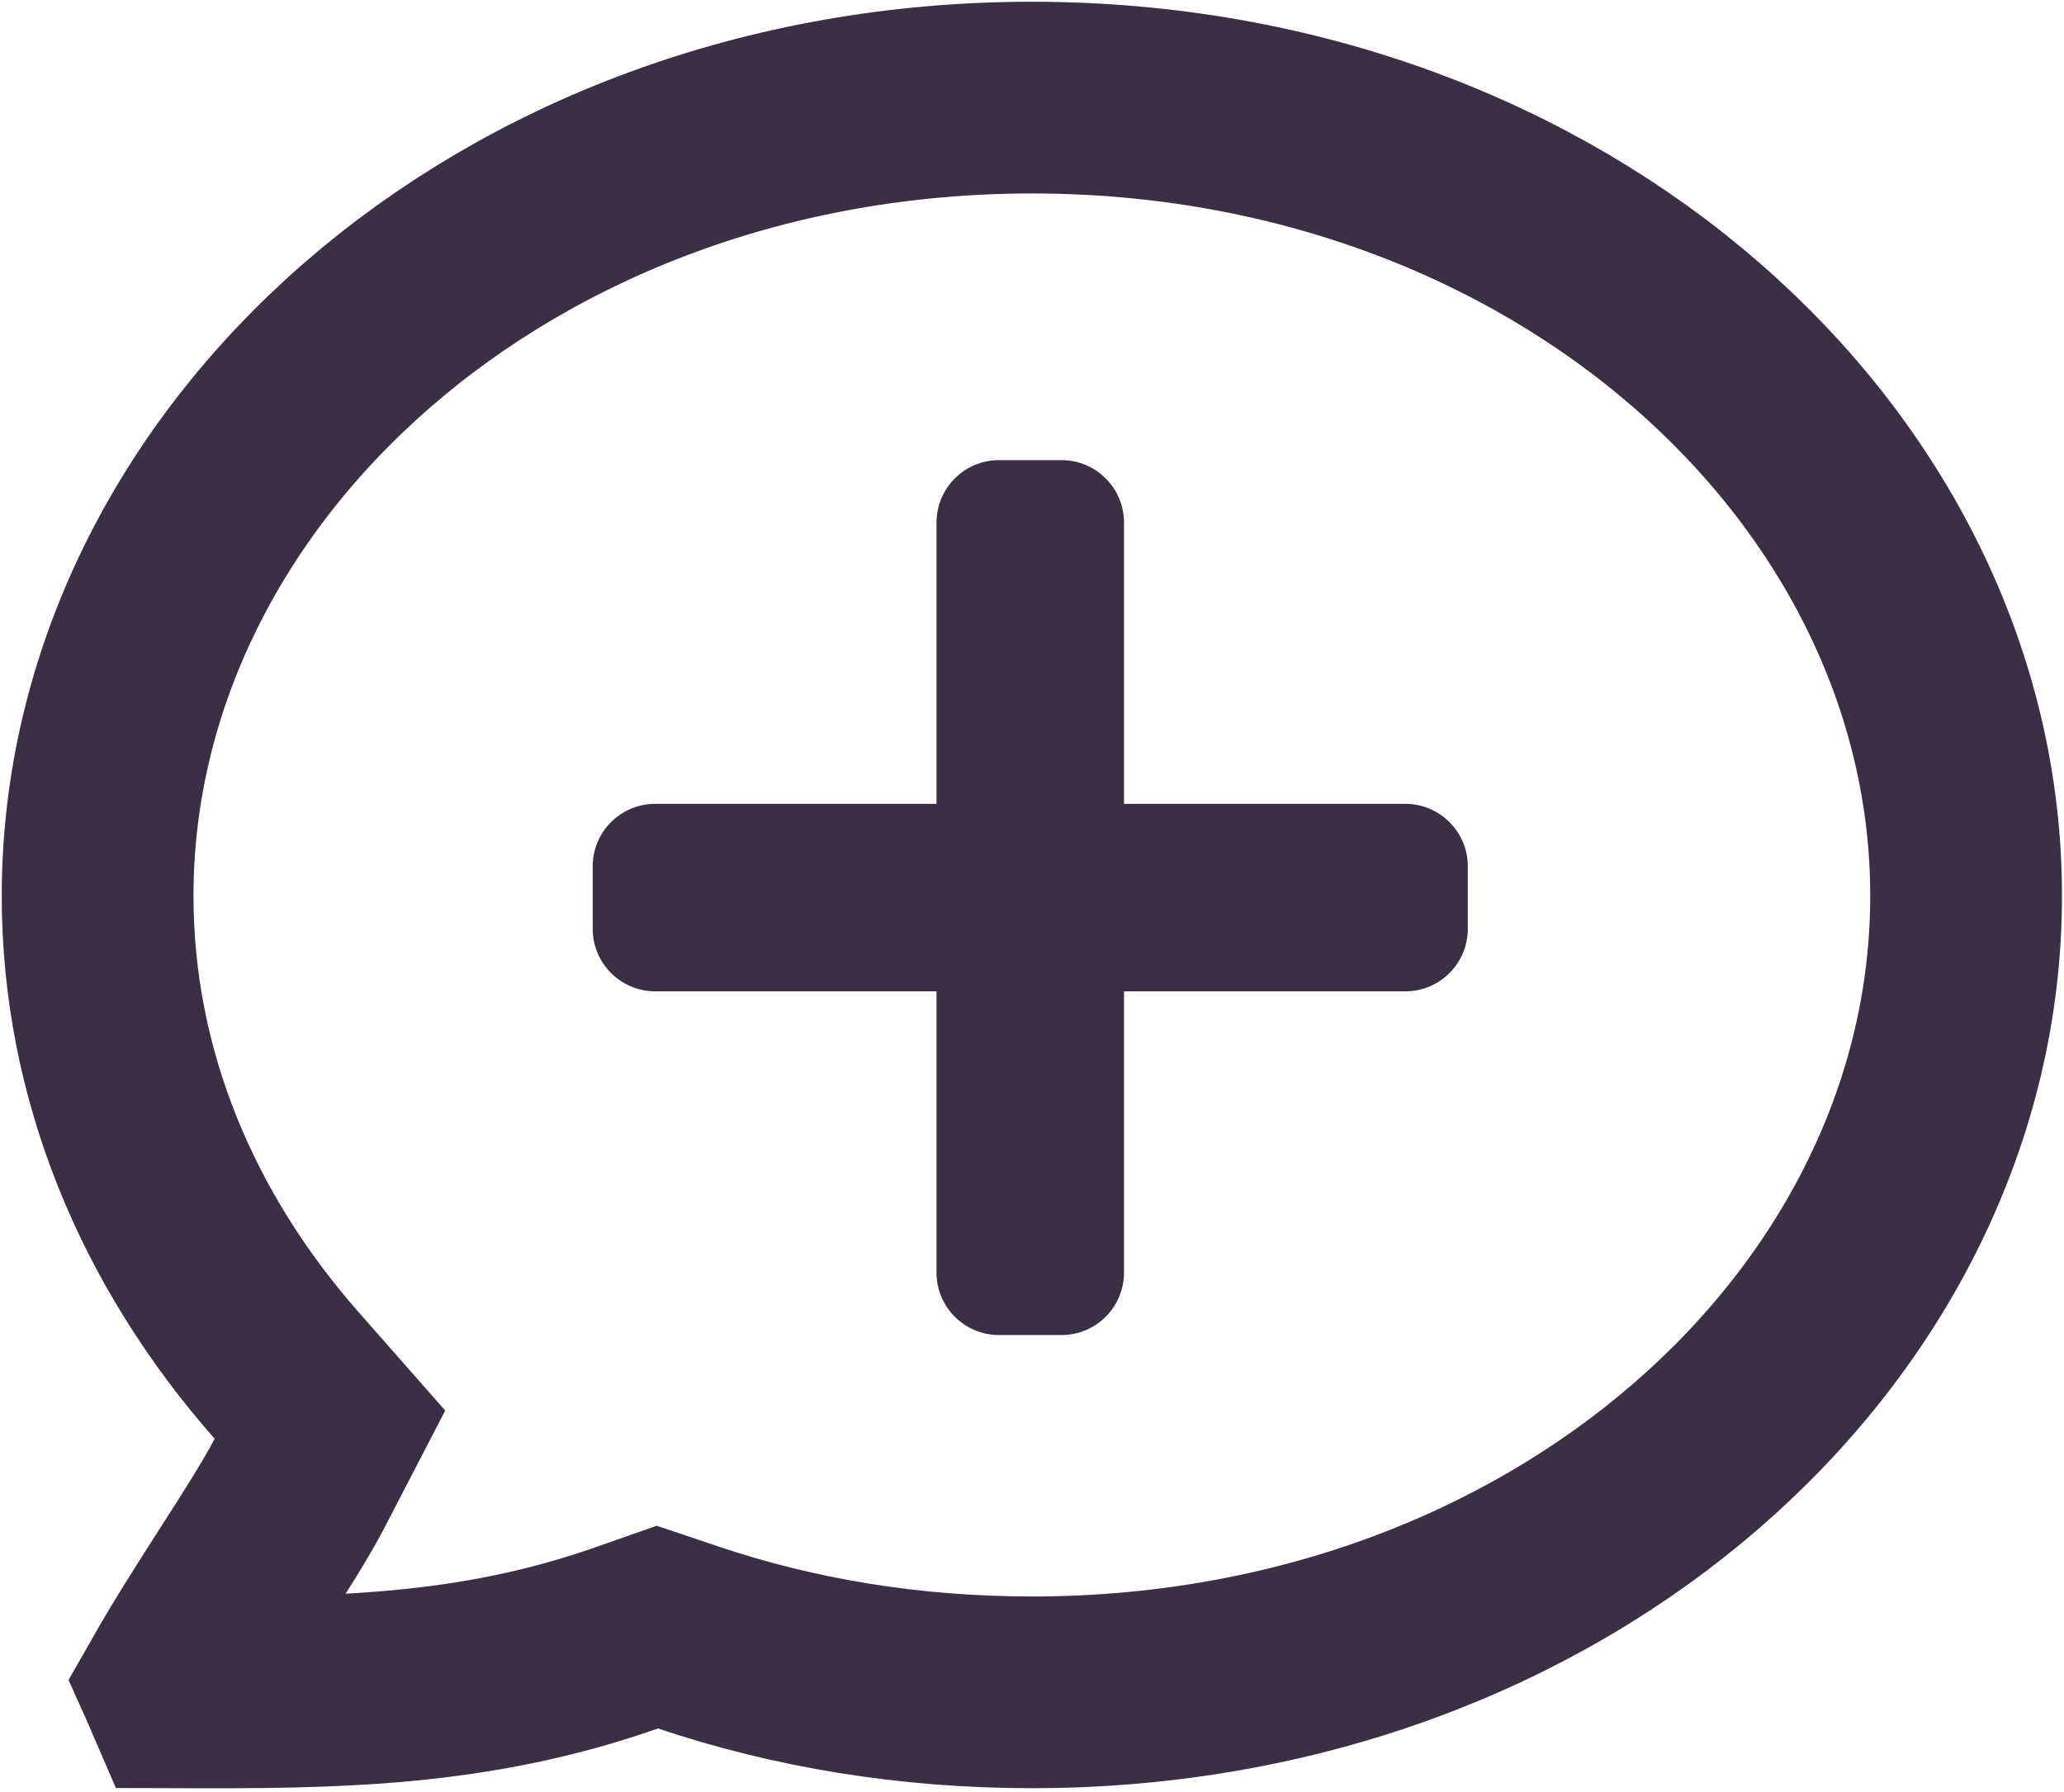
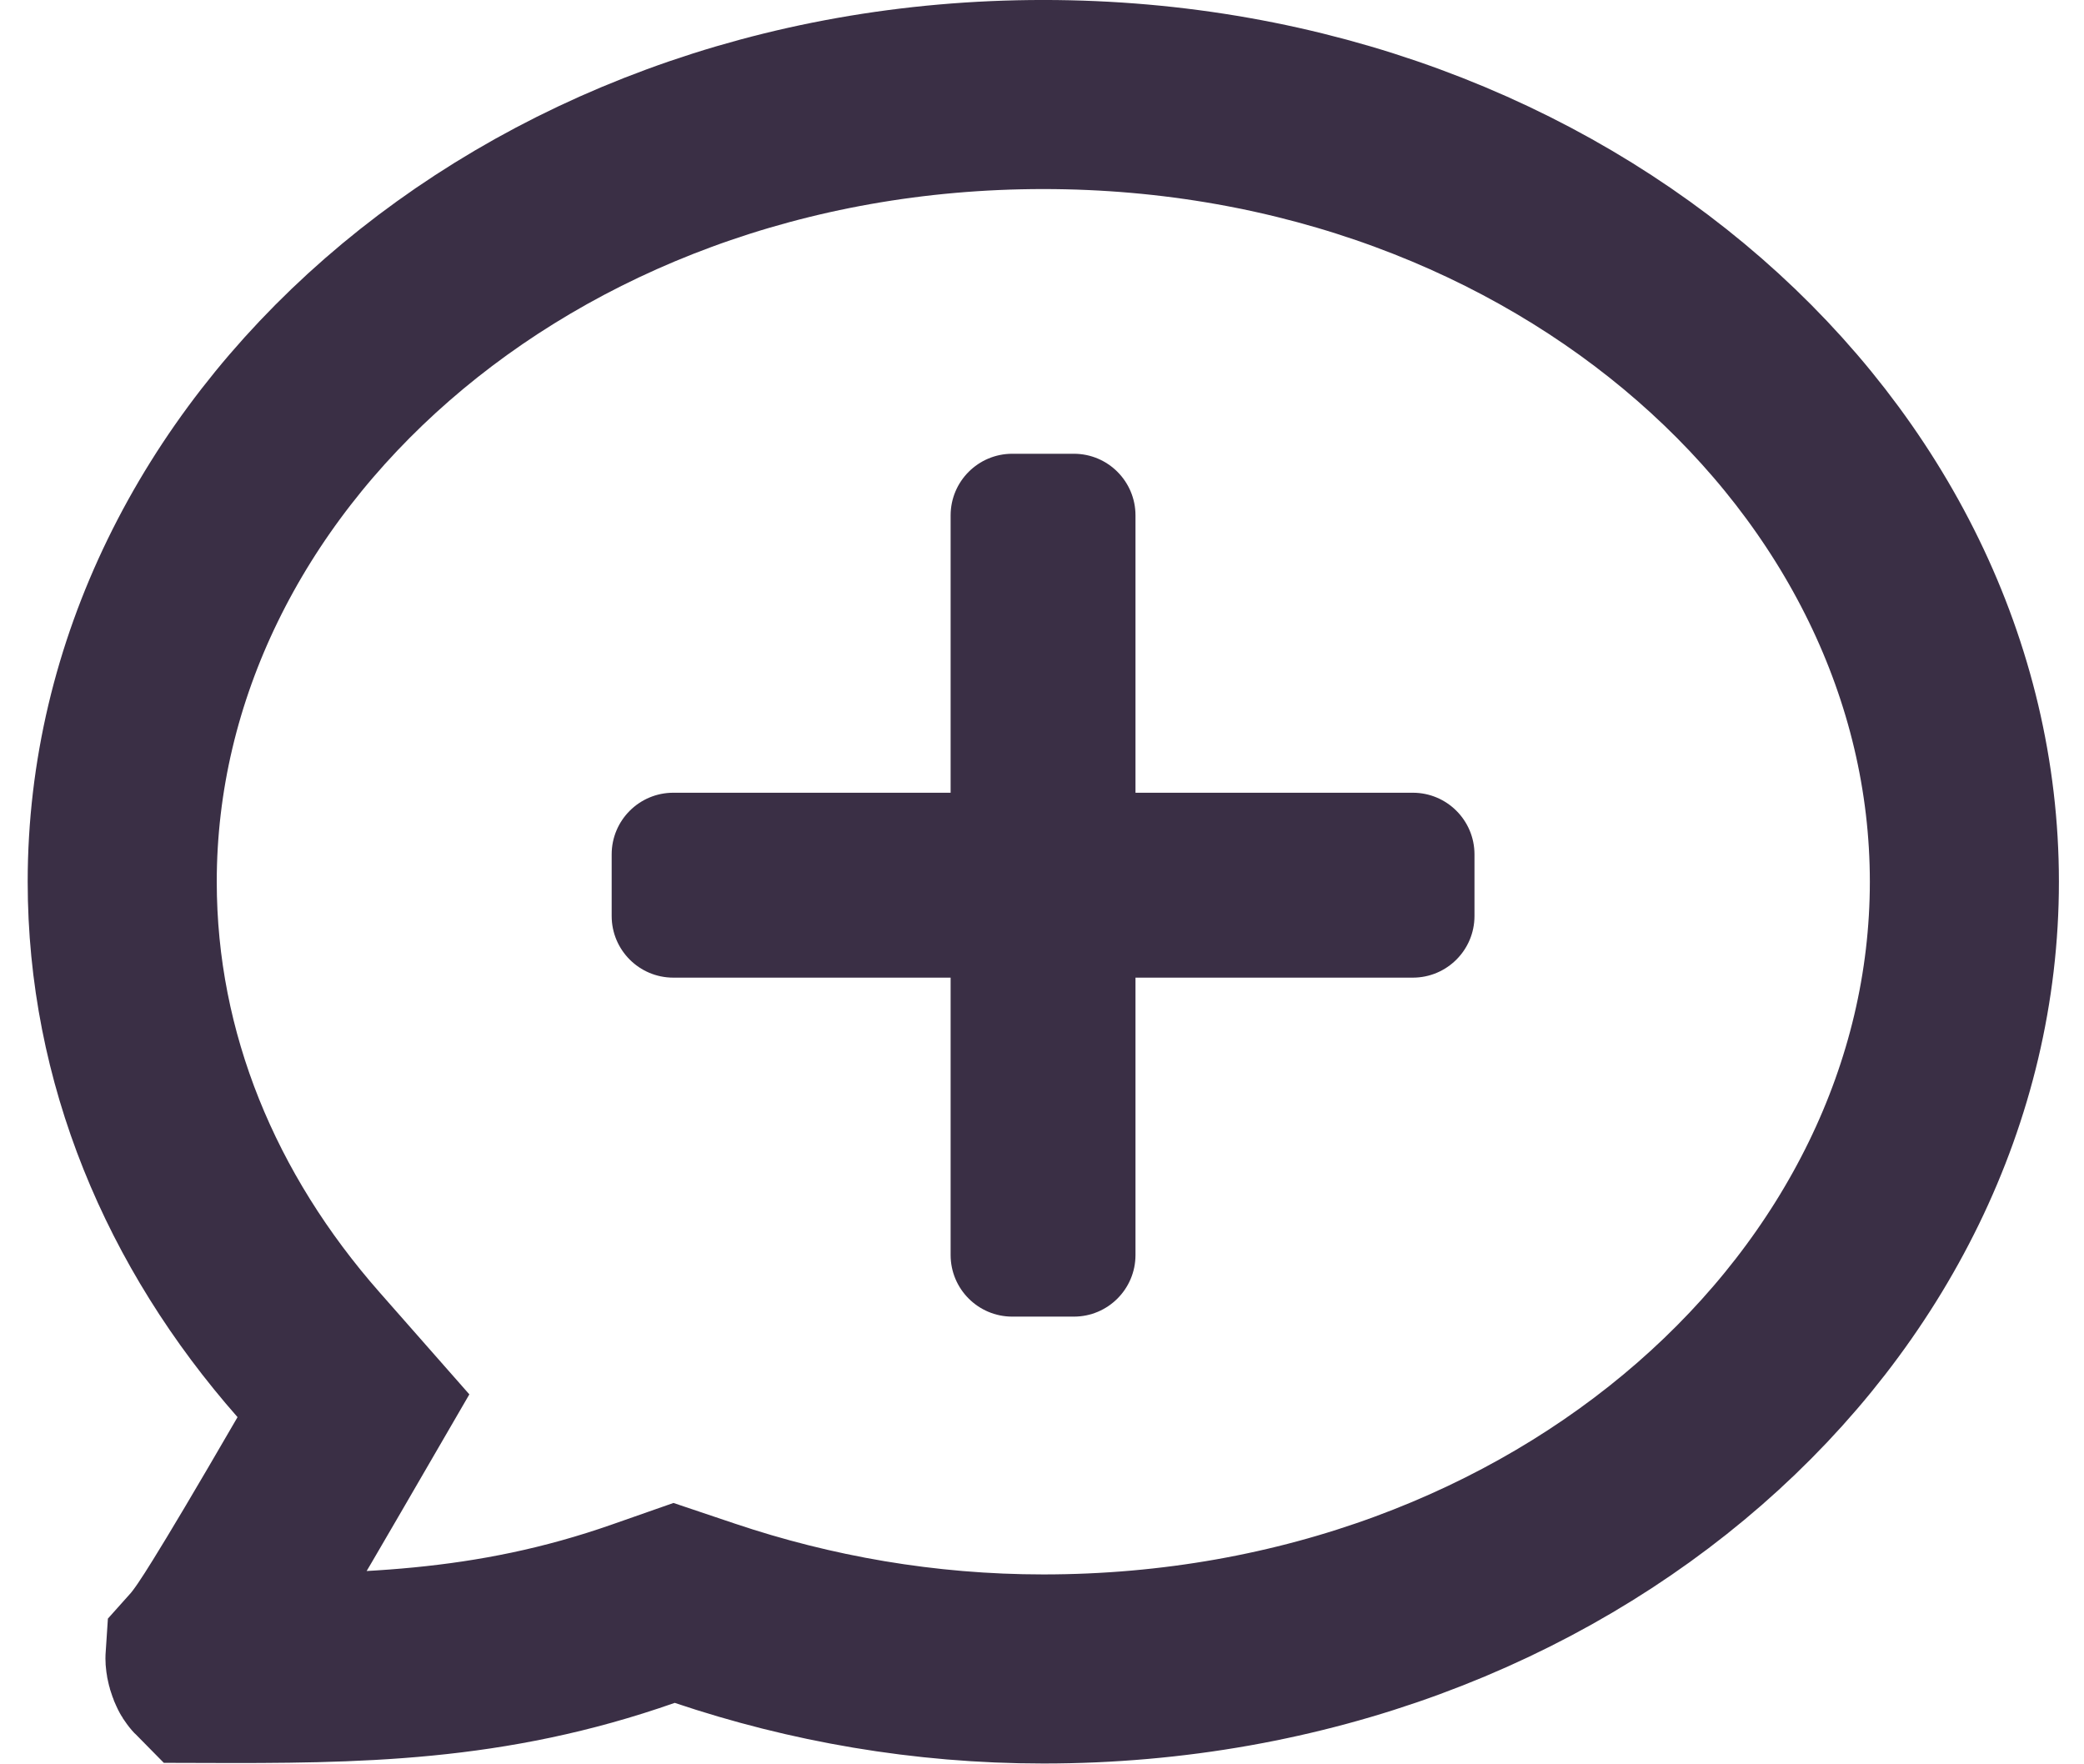
- <svg xmlns="http://www.w3.org/2000/svg" width="592" height="514" viewBox="0 0 592 514" fill="none">
-   <path d="M85.967 425.41L94.628 408.708L82.2 394.583C47.983 355.697 28 308.227 28 257C28 134.02 144.172 28 295.962 28C447.751 28 563.923 134.02 563.923 257C563.923 379.92 447.859 485.5 296 485.5C261.02 485.5 227.941 480.039 197.511 469.801L188.553 466.788L179.636 469.917C135.615 485.364 95.448 485.649 51.334 485.508C51.287 485.399 51.239 485.284 51.189 485.162C50.933 484.528 50.689 483.966 50.503 483.546C50.487 483.511 50.472 483.476 50.456 483.441C56.023 473.667 62.299 463.801 68.383 454.304C68.832 453.604 69.283 452.9 69.736 452.195C75.722 442.859 81.972 433.113 85.967 425.41Z" stroke="#3A2F45" stroke-width="55" />
-   <path d="M403.071 230.607H322.393V149.929C322.393 140.029 314.364 132 304.464 132H286.536C276.636 132 268.607 140.029 268.607 149.929V230.607H187.929C178.029 230.607 170 238.636 170 248.536V266.464C170 276.364 178.029 284.393 187.929 284.393H268.607V365.071C268.607 374.971 276.636 383 286.536 383H304.464C314.364 383 322.393 374.971 322.393 365.071V284.393H403.071C412.971 284.393 421 276.364 421 266.464V248.536C421 238.636 412.971 230.607 403.071 230.607Z" fill="#3A2F45" />
+ <svg xmlns="http://www.w3.org/2000/svg" width="65" height="55" viewBox="0 0 65 55" fill="none">
+   <path d="M9.959 45.678L11.024 43.843L9.623 42.251C5.954 38.082 3.812 32.992 3.812 27.5C3.812 14.315 16.267 2.948 32.541 2.948C48.814 2.948 61.269 14.315 61.269 27.5C61.269 40.685 48.814 52.052 32.541 52.052C28.817 52.052 25.274 51.421 21.985 50.315L21.025 49.992L20.069 50.327C15.265 52.013 11.121 52.051 6.342 52.035C6.33 52.023 6.313 52 6.298 51.962C6.238 51.813 6.235 51.724 6.237 51.696C6.569 51.326 6.893 50.821 7.275 50.206C7.787 49.382 8.609 48.006 9.959 45.678Z" stroke="#3A2F45" stroke-width="5.897" />
+   <path d="M44.066 24.724H35.416V16.075C35.416 15.013 34.556 14.152 33.494 14.152H31.572C30.511 14.152 29.65 15.013 29.65 16.075V24.724H21C19.939 24.724 19.078 25.585 19.078 26.646V28.569C19.078 29.63 19.939 30.491 21 30.491H29.65V39.141C29.65 40.202 30.511 41.063 31.572 41.063H33.494C34.556 41.063 35.416 40.202 35.416 39.141V30.491H44.066C45.128 30.491 45.989 29.63 45.989 28.569V26.646C45.989 25.585 45.128 24.724 44.066 24.724Z" fill="#3A2F45" />
</svg>
